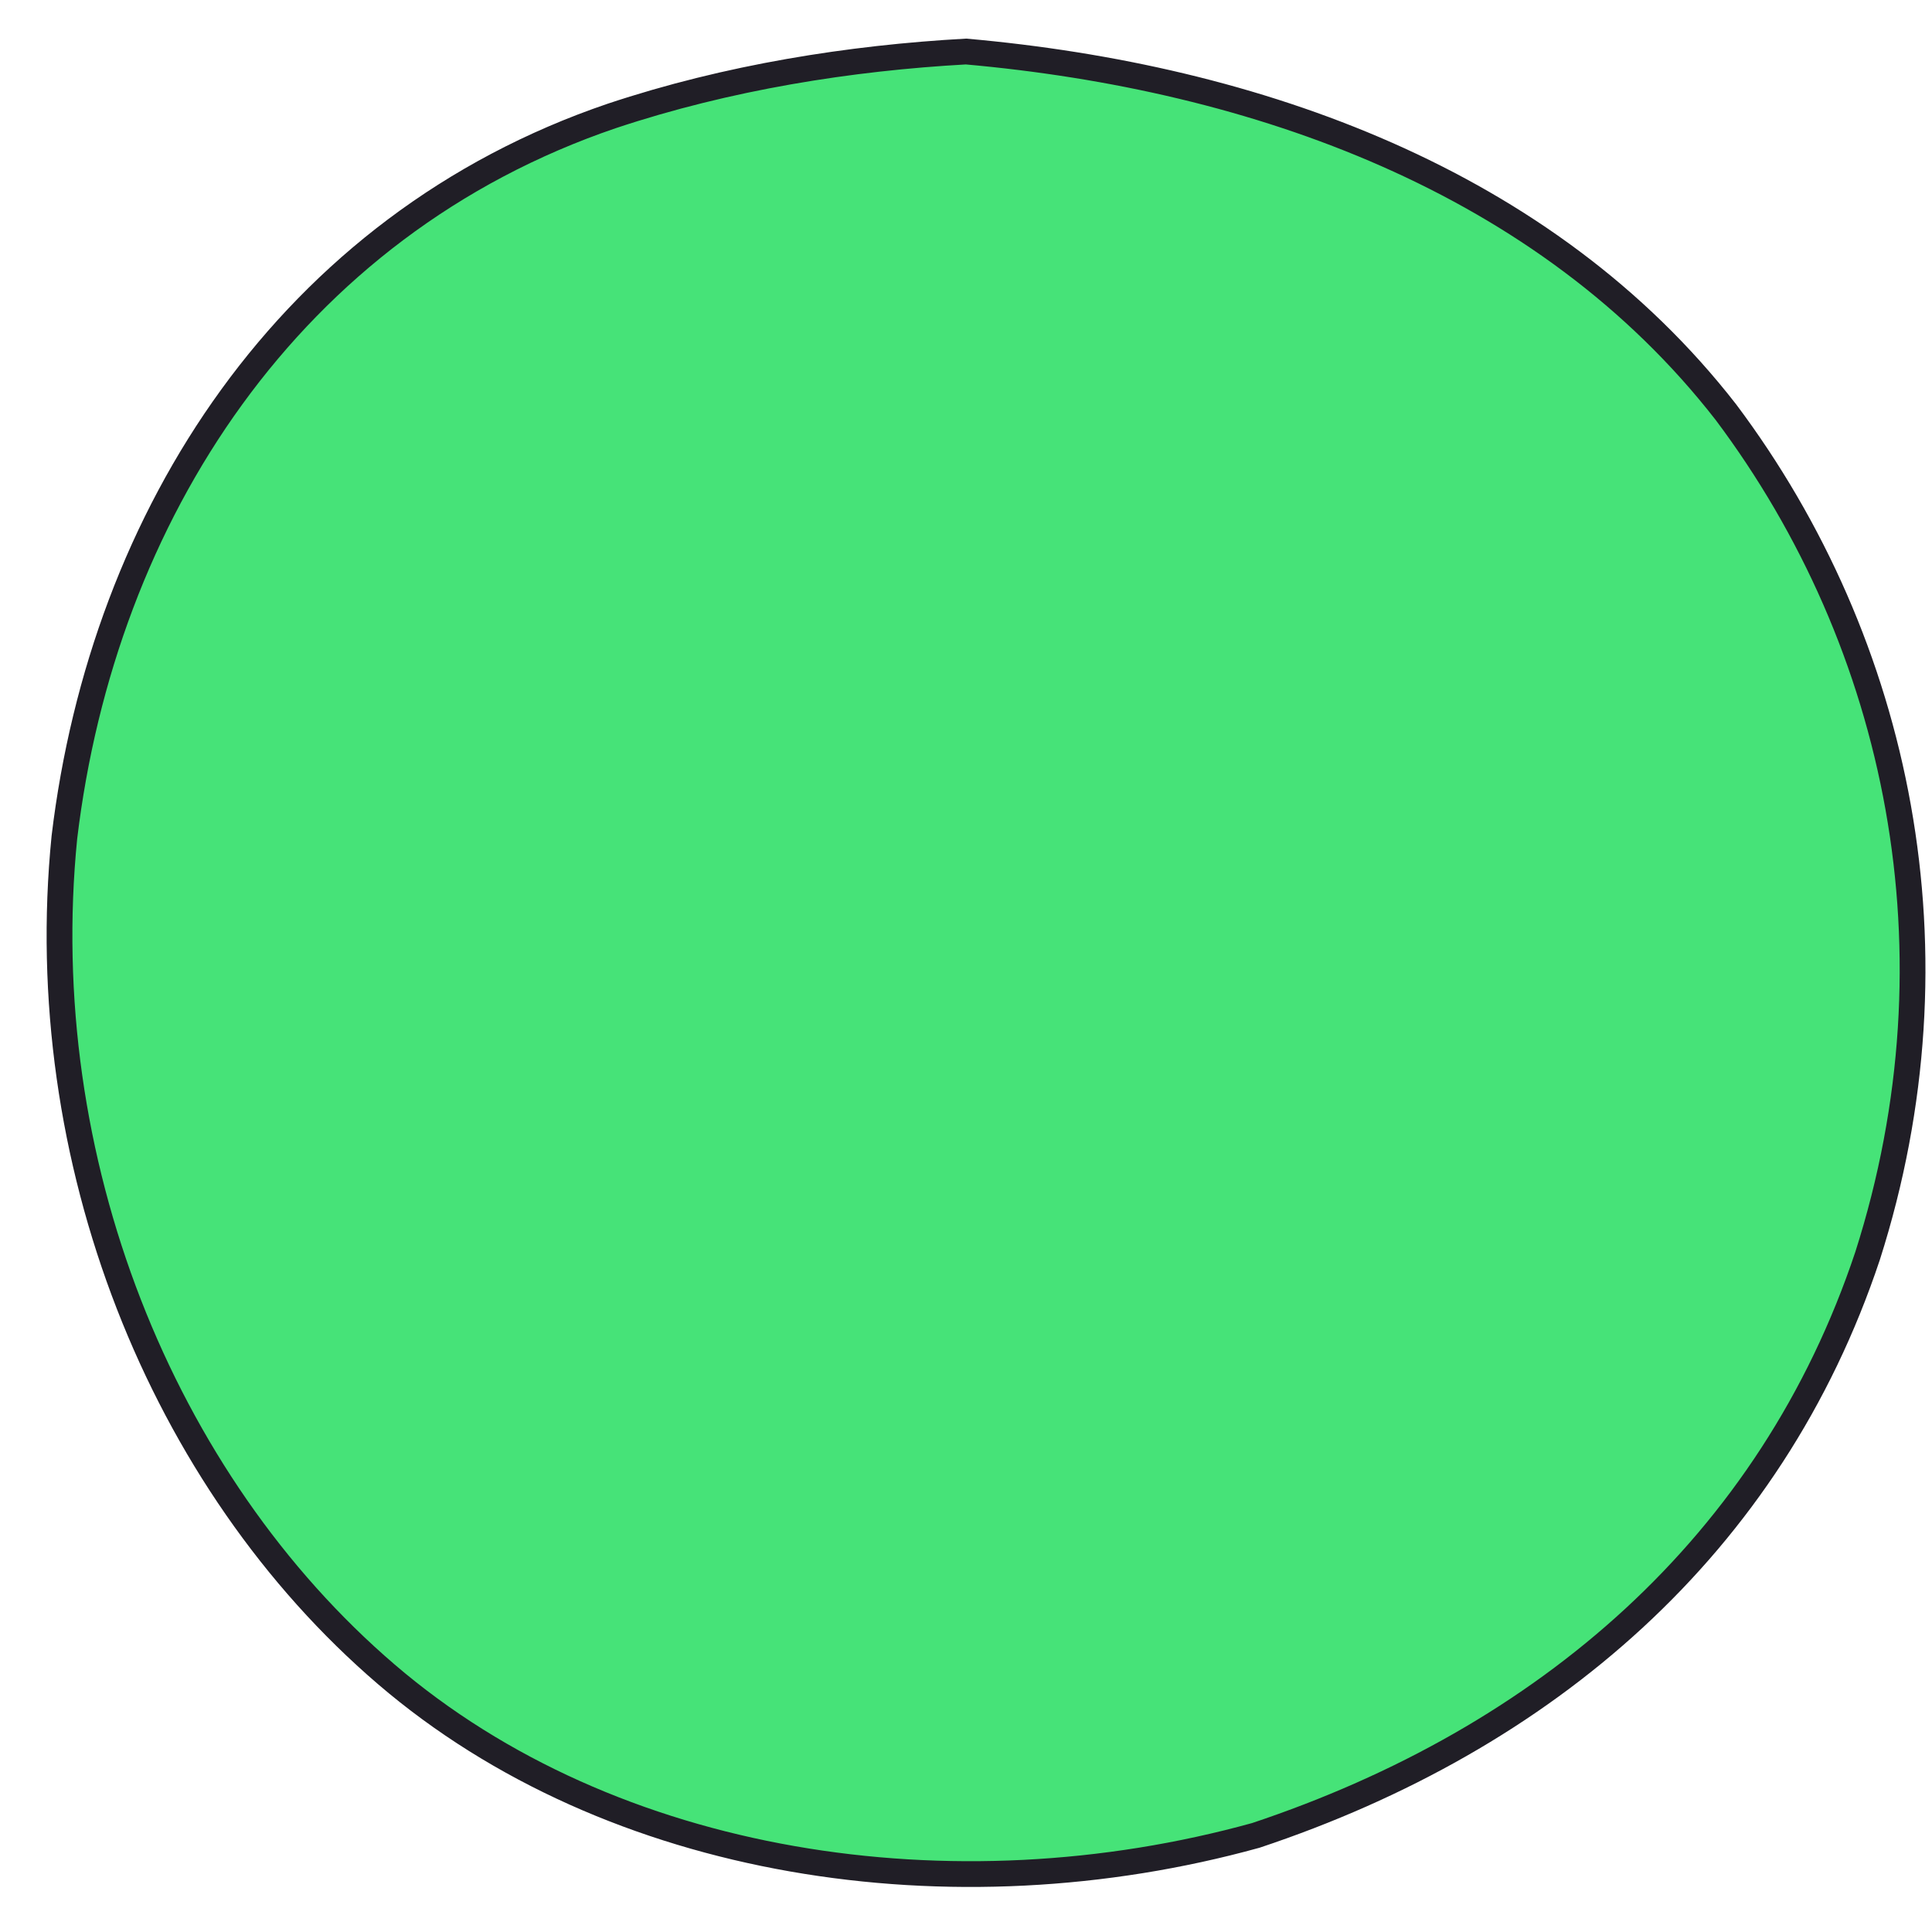
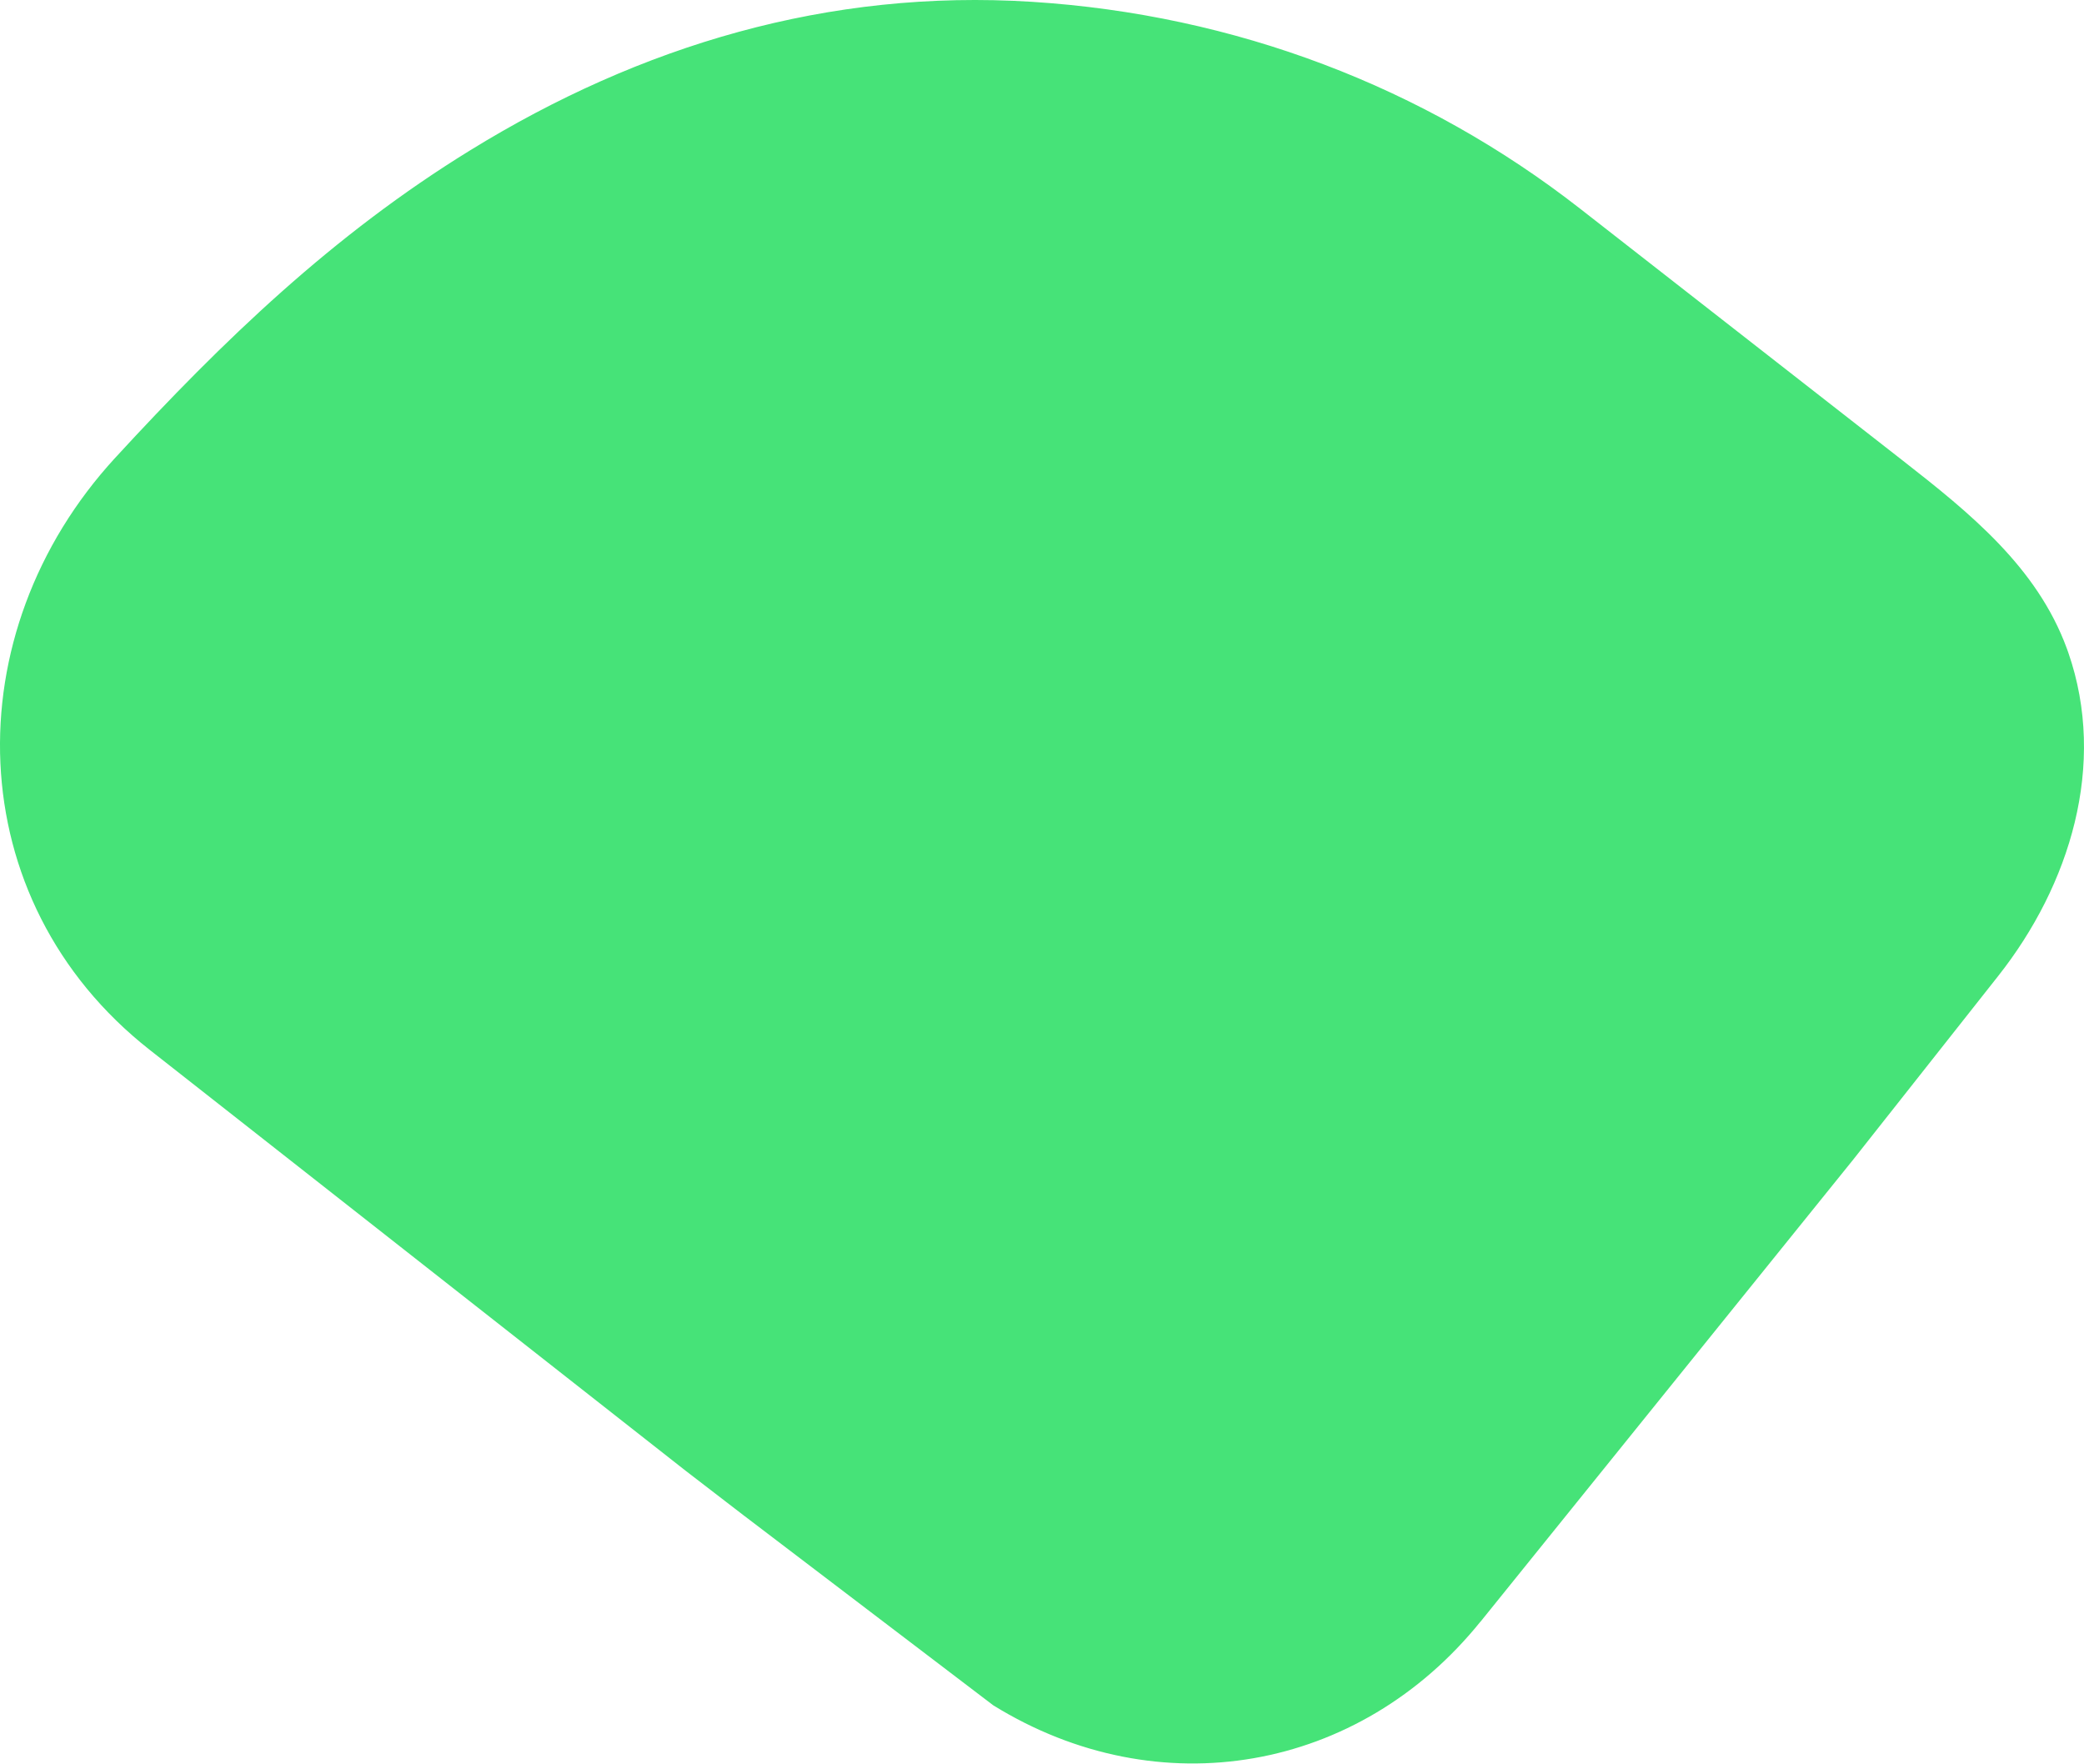
- <svg xmlns="http://www.w3.org/2000/svg" viewBox="0 0 300 300" fill="none" preserveAspectRatio="none">
-   <path d="M150 8C195 12 240 28 268 64C295 100 305 148 290 195C275 240 240 270 195 285C148 298 95 290 60 260C25 230 5 180 10 130C16 80 45 35 95 18C113 12 132 9 150 8Z" fill="#46E378" stroke="#201E26" stroke-width="4" />
+ <svg xmlns="http://www.w3.org/2000/svg" width="273" height="231" viewBox="0 0 273 231" fill="none">
+   <path d="M62.145 20.524C84.29 6.885 108.699 -0.435 135.108 1.235C161.555 2.908 186.104 12.301 206.359 28.111L248.681 61.149C257.409 67.965 266.025 74.934 269.819 85.308L269.997 85.805C274.956 100.065 270.236 115.506 260.973 127.229L242.027 151.222L193.465 211.428H193.452L193.152 211.8C177.594 231.094 151.93 235.654 130.685 222.557L97.926 197.628H97.925L90.442 191.874L20.227 136.735H20.227C-4.287 117.481 -4.929 83.196 15.838 60.637V60.636C29.973 45.271 44.292 31.502 62.144 20.525L62.145 20.524Z" fill="#46E378" stroke="#46E378" stroke-width="2" />
</svg>
